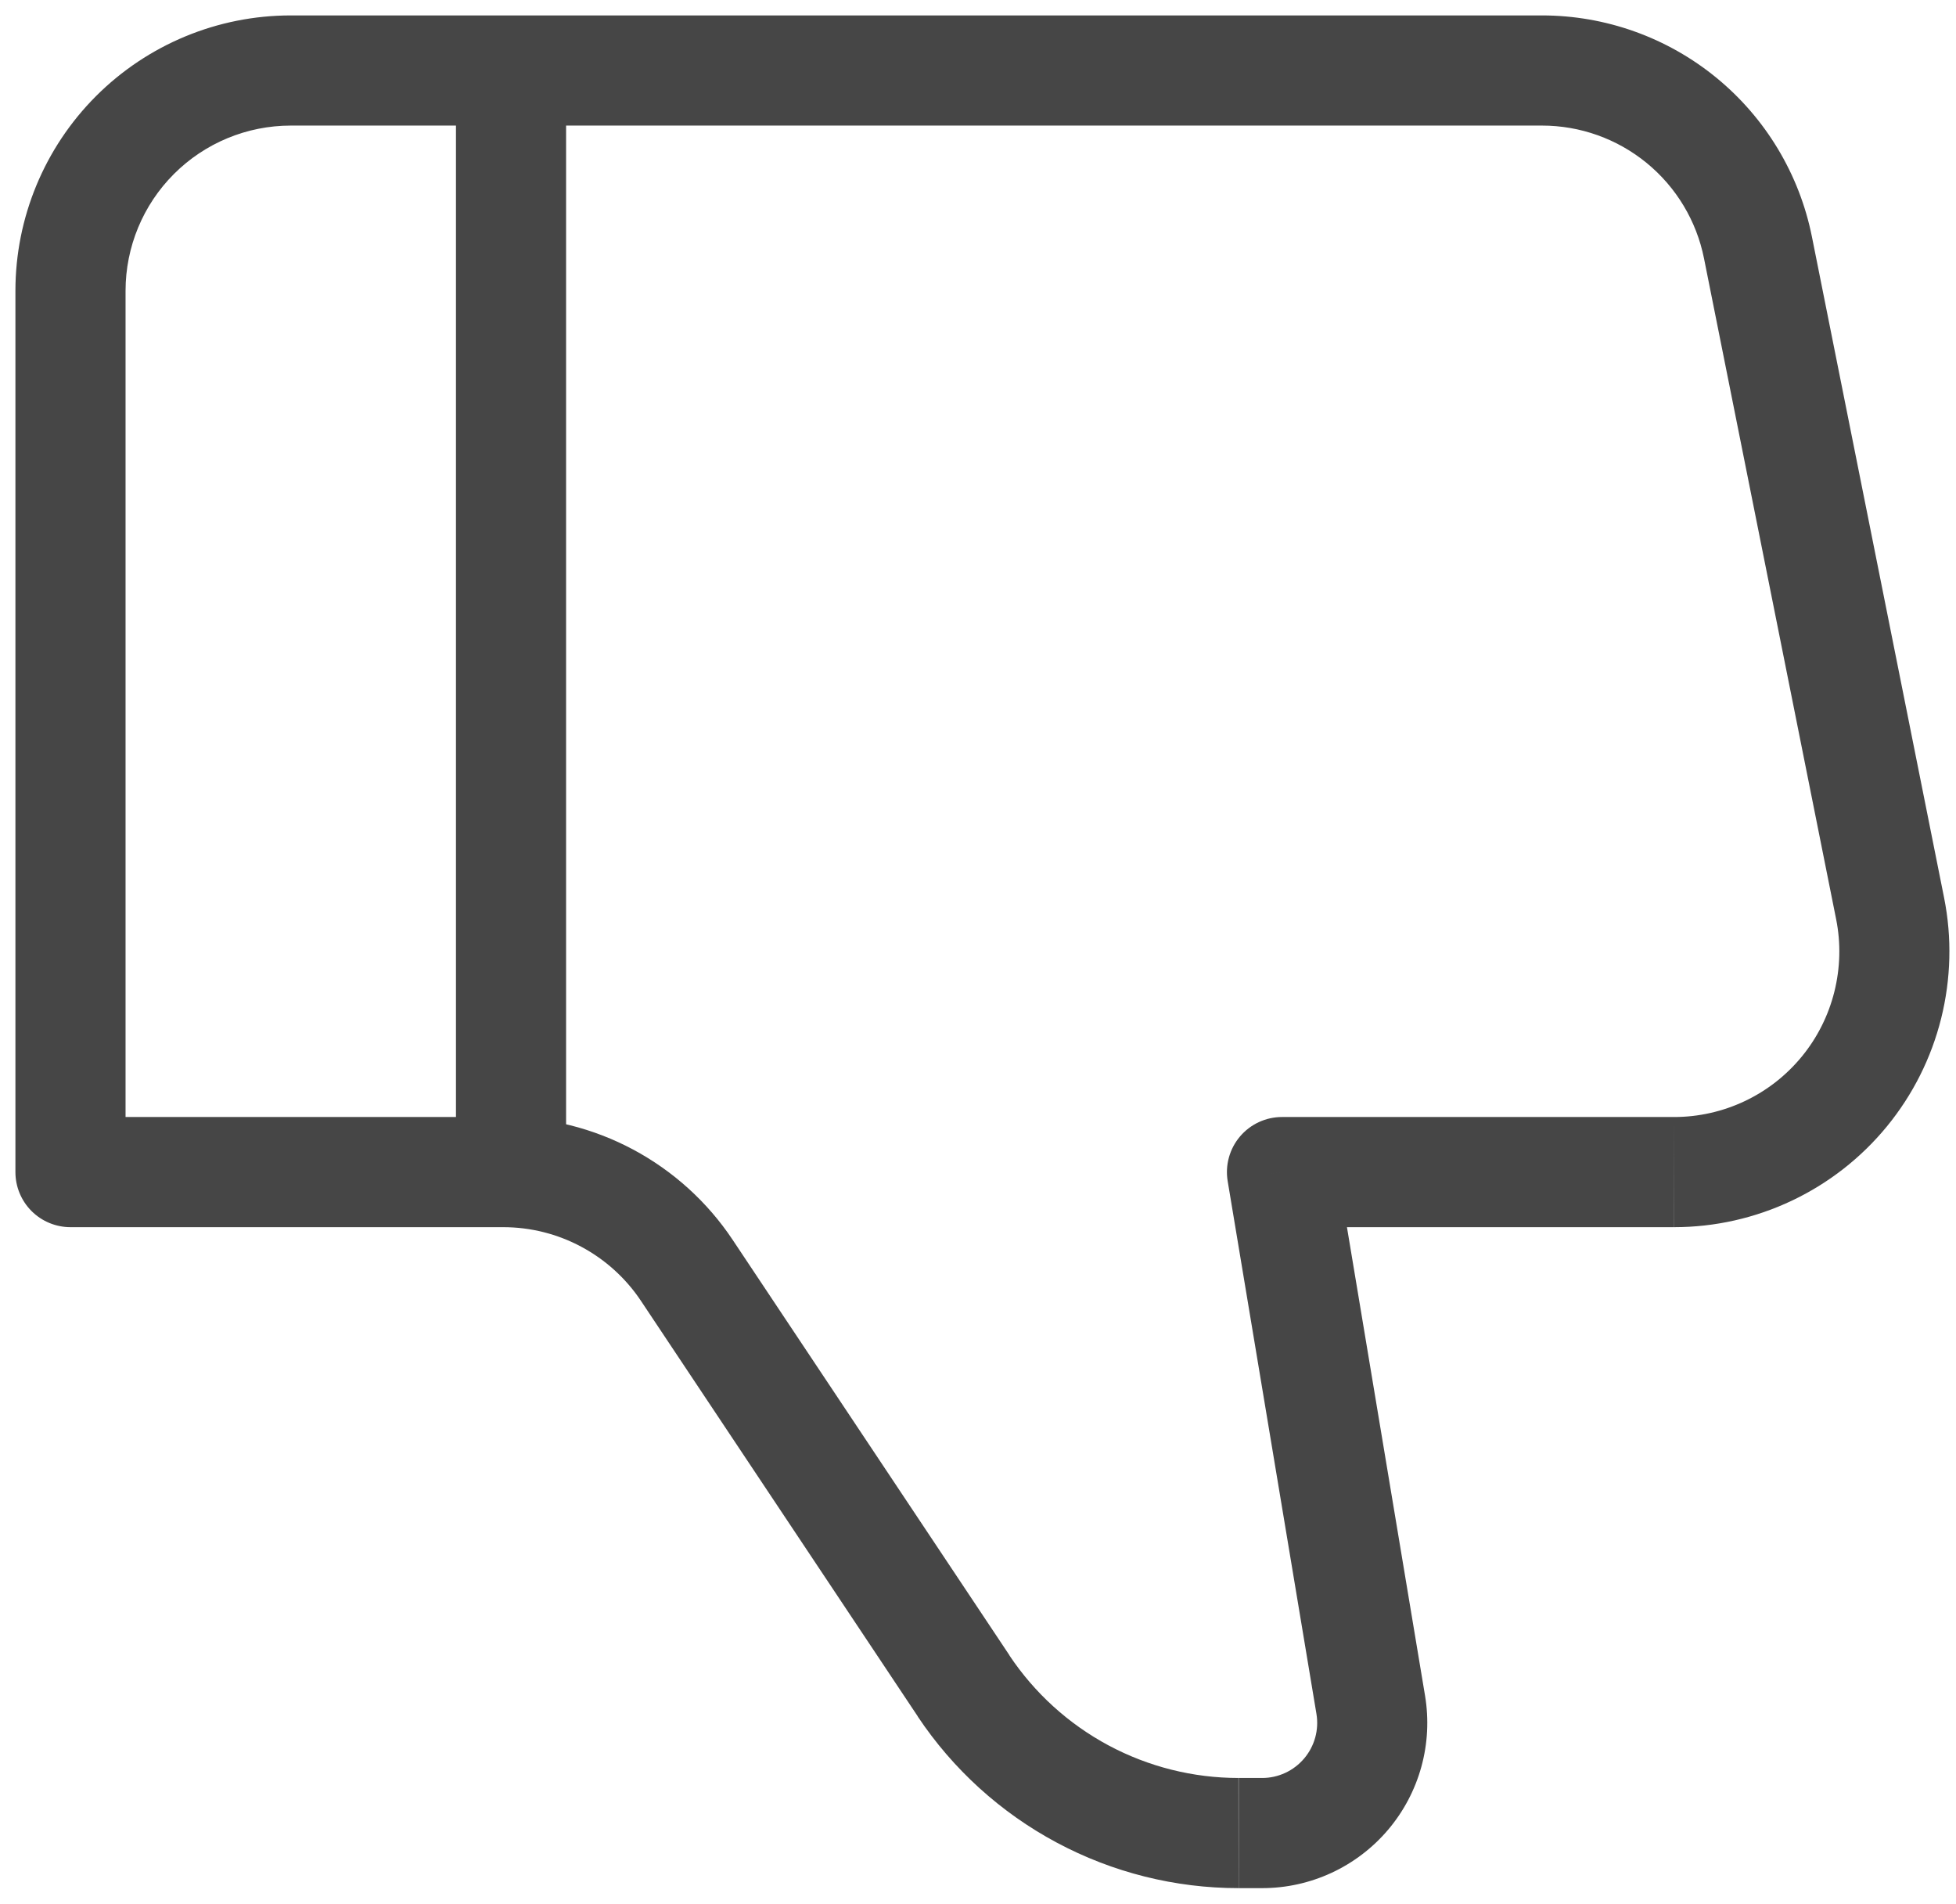
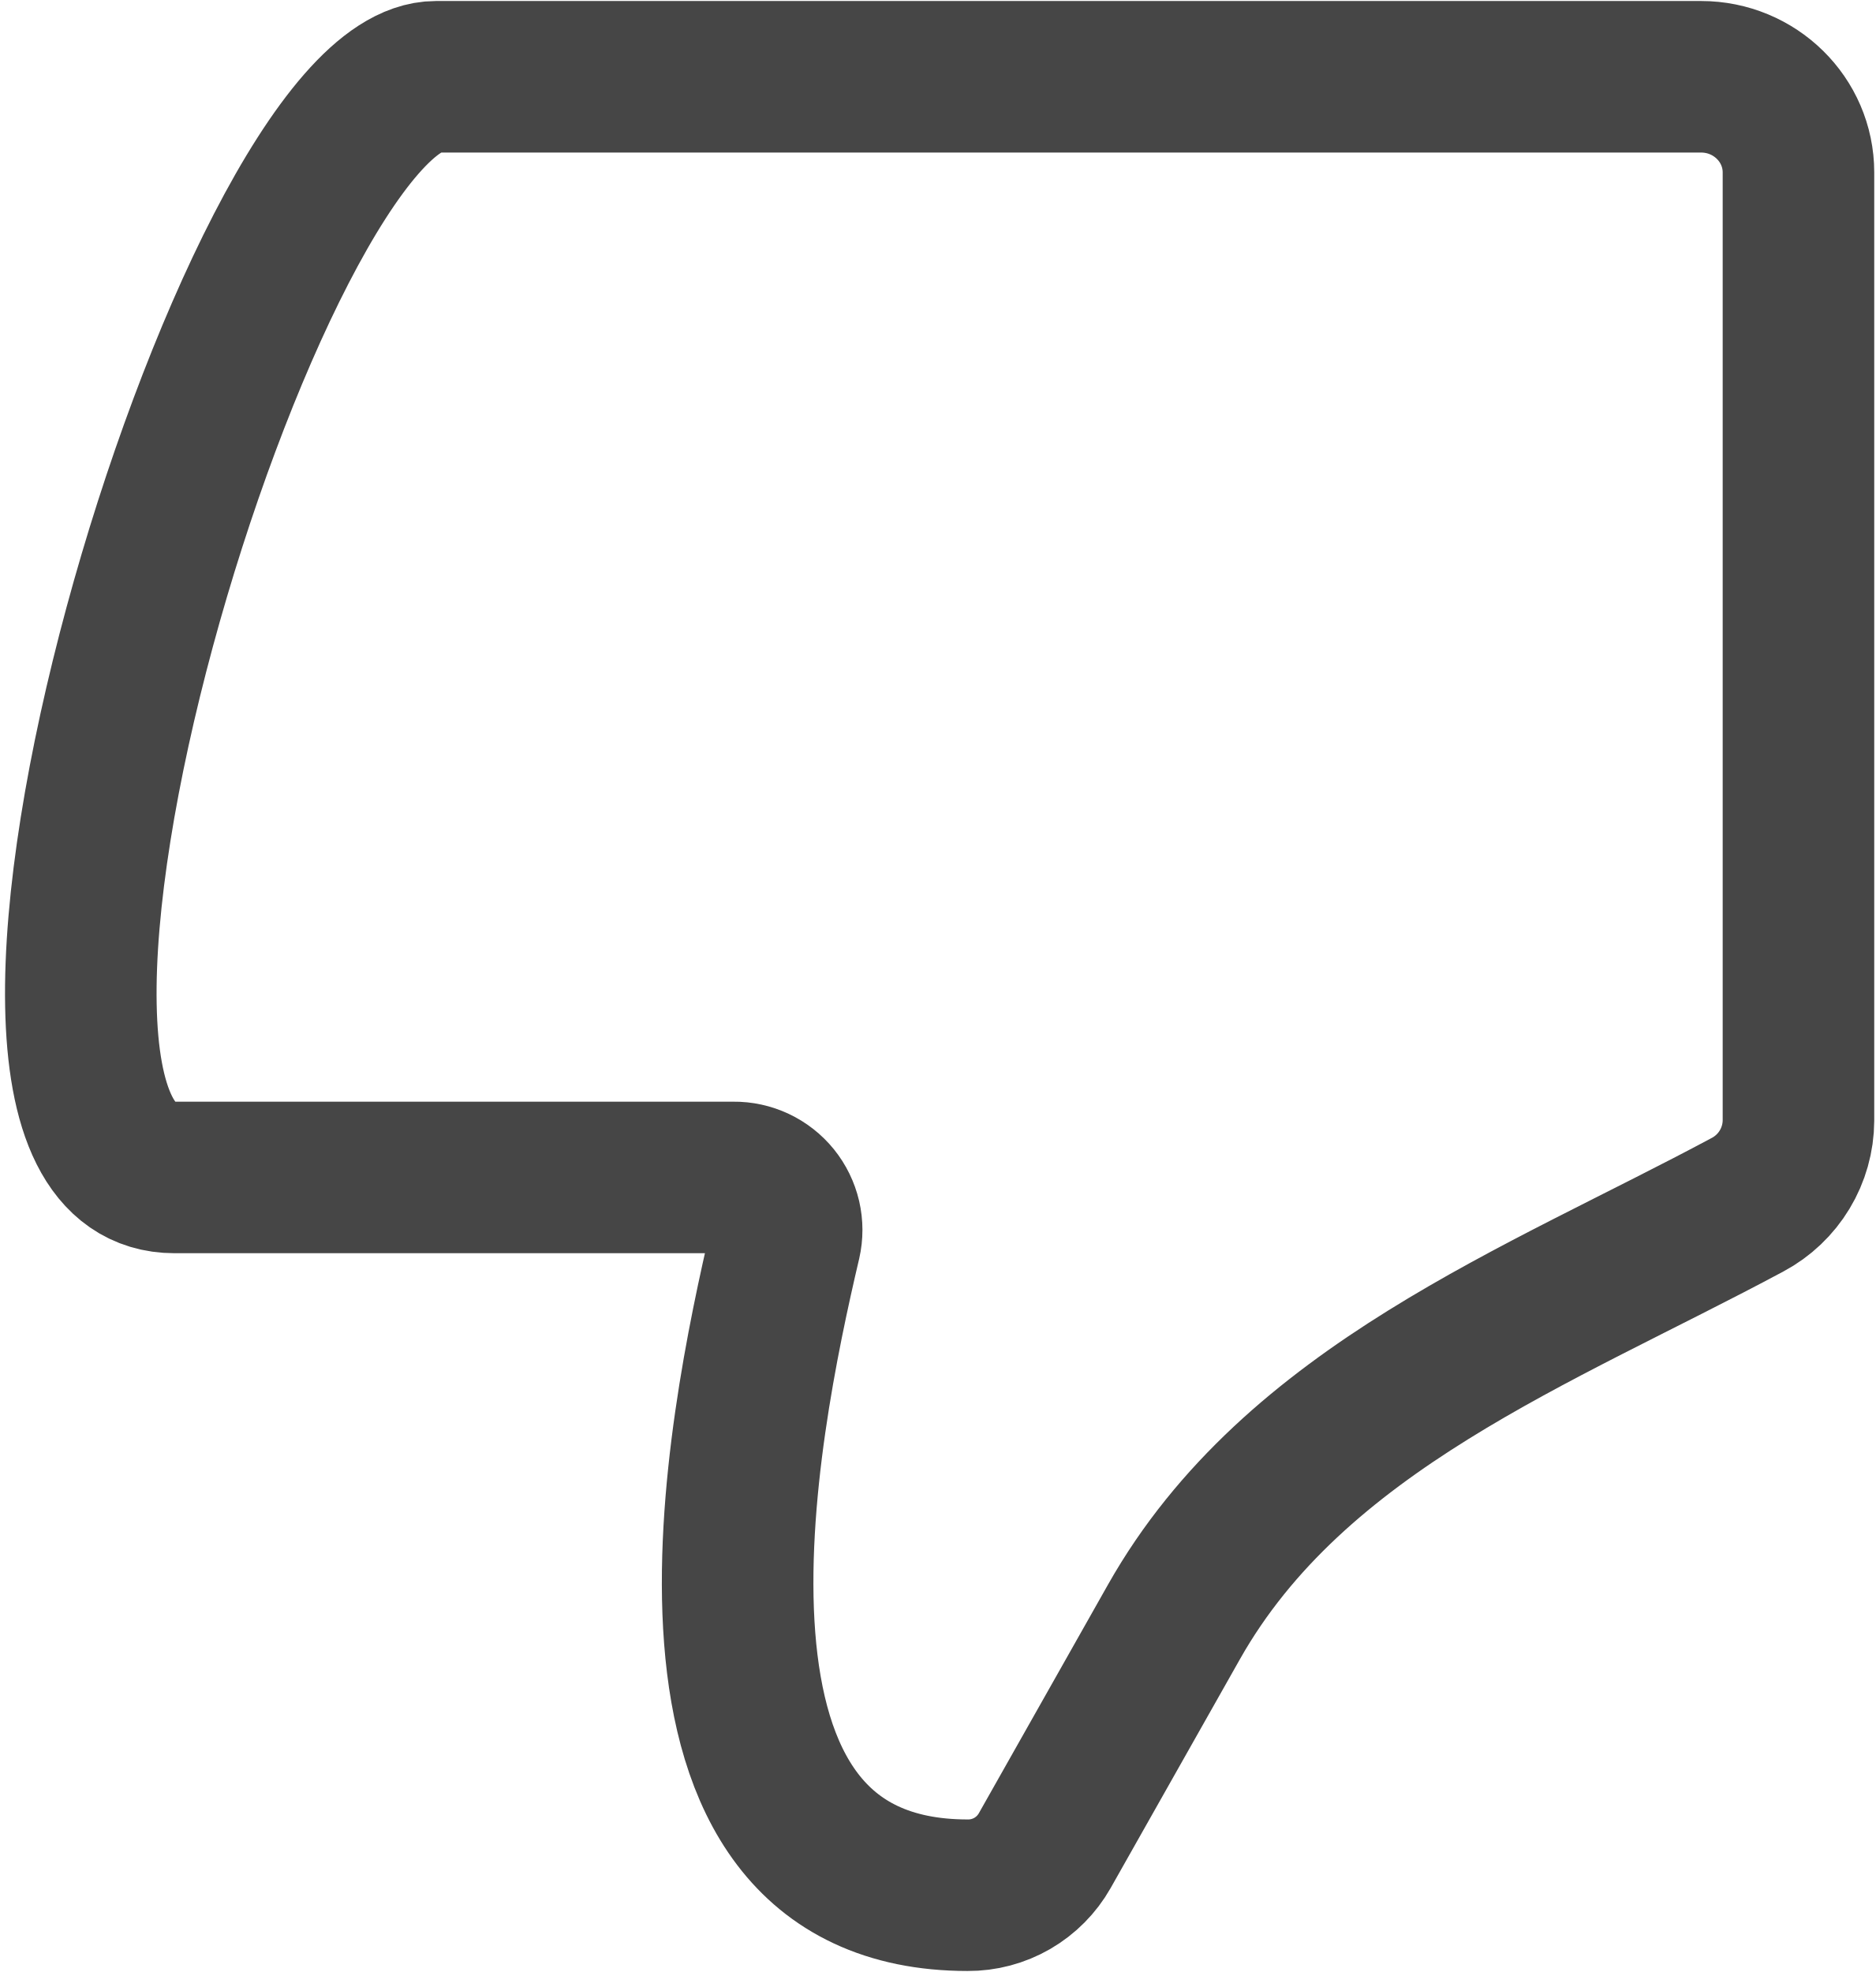
- <svg xmlns="http://www.w3.org/2000/svg" width="111" height="108" viewBox="0 0 111 108" fill="none">
-   <path d="M72.75 66.5L69.669 67.013C69.594 66.565 69.618 66.107 69.739 65.669C69.859 65.232 70.074 64.826 70.367 64.48C70.66 64.134 71.025 63.856 71.437 63.665C71.848 63.474 72.296 63.375 72.75 63.375V66.5ZM4 66.5V69.625C3.171 69.625 2.376 69.296 1.79 68.71C1.204 68.124 0.875 67.329 0.875 66.5H4ZM16.5 0.875H87.5V7.125H16.5V0.875ZM95 69.625H72.75V63.375H95V69.625ZM75.831 65.987L80.869 96.206L74.706 97.237L69.669 67.013L75.831 65.987ZM71.625 107.125H70.294V100.875H71.625V107.125ZM52.087 97.388L36.369 73.8L41.569 70.331L57.288 93.919L52.087 97.388ZM28.562 69.625H4V63.375H28.562V69.625ZM0.875 66.5V16.5H7.125V66.5H0.875ZM102.825 13.438L110.325 50.938L104.2 52.163L96.7 14.662L102.825 13.438ZM36.369 73.8C35.513 72.516 34.347 71.463 32.986 70.735C31.625 70.006 30.106 69.625 28.562 69.625V63.375C31.134 63.375 33.667 64.01 35.935 65.223C38.202 66.437 40.142 68.191 41.569 70.331L36.369 73.8ZM80.869 96.206C81.093 97.55 81.022 98.926 80.66 100.239C80.299 101.552 79.655 102.771 78.775 103.81C77.894 104.849 76.798 105.684 75.562 106.257C74.326 106.829 72.987 107.125 71.625 107.125V100.875C72.079 100.876 72.522 100.777 72.934 100.587C73.346 100.397 73.712 100.118 74.006 99.772C74.3 99.426 74.515 99.02 74.636 98.582C74.757 98.144 74.781 97.686 74.706 97.237L80.869 96.206ZM95 63.375C96.387 63.375 97.757 63.067 99.01 62.474C100.264 61.881 101.371 61.017 102.25 59.944C103.13 58.872 103.76 57.617 104.096 56.272C104.432 54.926 104.472 53.523 104.2 52.163L110.325 50.938C110.778 53.203 110.716 55.542 110.157 57.784C109.597 60.026 108.547 62.116 107.083 63.903C105.618 65.691 103.775 67.131 101.687 68.12C99.599 69.11 97.317 69.624 95.006 69.625L95 63.375ZM87.5 0.875C91.113 0.874 94.615 2.126 97.409 4.416C100.203 6.707 102.117 9.895 102.825 13.438L96.7 14.662C96.275 12.536 95.126 10.623 93.448 9.248C91.771 7.874 89.669 7.123 87.5 7.125V0.875ZM70.287 107.125C66.686 107.126 63.139 106.238 59.963 104.539C56.787 102.841 54.08 100.384 52.081 97.388L57.281 93.919C58.708 96.059 60.641 97.813 62.909 99.027C65.177 100.24 67.709 100.875 70.281 100.875L70.287 107.125ZM16.5 7.125C14.014 7.125 11.629 8.113 9.871 9.871C8.113 11.629 7.125 14.014 7.125 16.5H0.875C0.875 12.356 2.521 8.382 5.451 5.451C8.382 2.521 12.356 0.875 16.5 0.875V7.125Z" fill="#464646" />
-   <path d="M29 66.5V4Z" fill="#464646" />
-   <path d="M29 66.5V4" stroke="#464646" stroke-width="6.25" />
+ <svg xmlns="http://www.w3.org/2000/svg" width="116" height="122" viewBox="0 0 116 122" fill="none">
+   <path d="M45.375 72.844H10.794C-5.119 72.844 15.569 4.75 26.969 4.75H105.225C108.55 4.75 111.25 7.4 111.25 10.669V69.325C111.244 70.394 110.949 71.441 110.396 72.356C109.844 73.272 109.055 74.021 108.112 74.525C95.225 81.438 80.106 87.1 72.625 100.331L64.625 114.494C64.148 115.335 63.455 116.034 62.618 116.519C61.781 117.003 60.83 117.256 59.862 117.25C39.987 117.25 45.881 88.312 48.581 76.812C48.69 76.334 48.689 75.837 48.578 75.358C48.466 74.88 48.248 74.433 47.94 74.051C47.631 73.669 47.24 73.362 46.796 73.153C46.352 72.944 45.866 72.838 45.375 72.844Z" stroke="#464646" stroke-width="9.375" stroke-linecap="round" stroke-linejoin="round" />
</svg>
